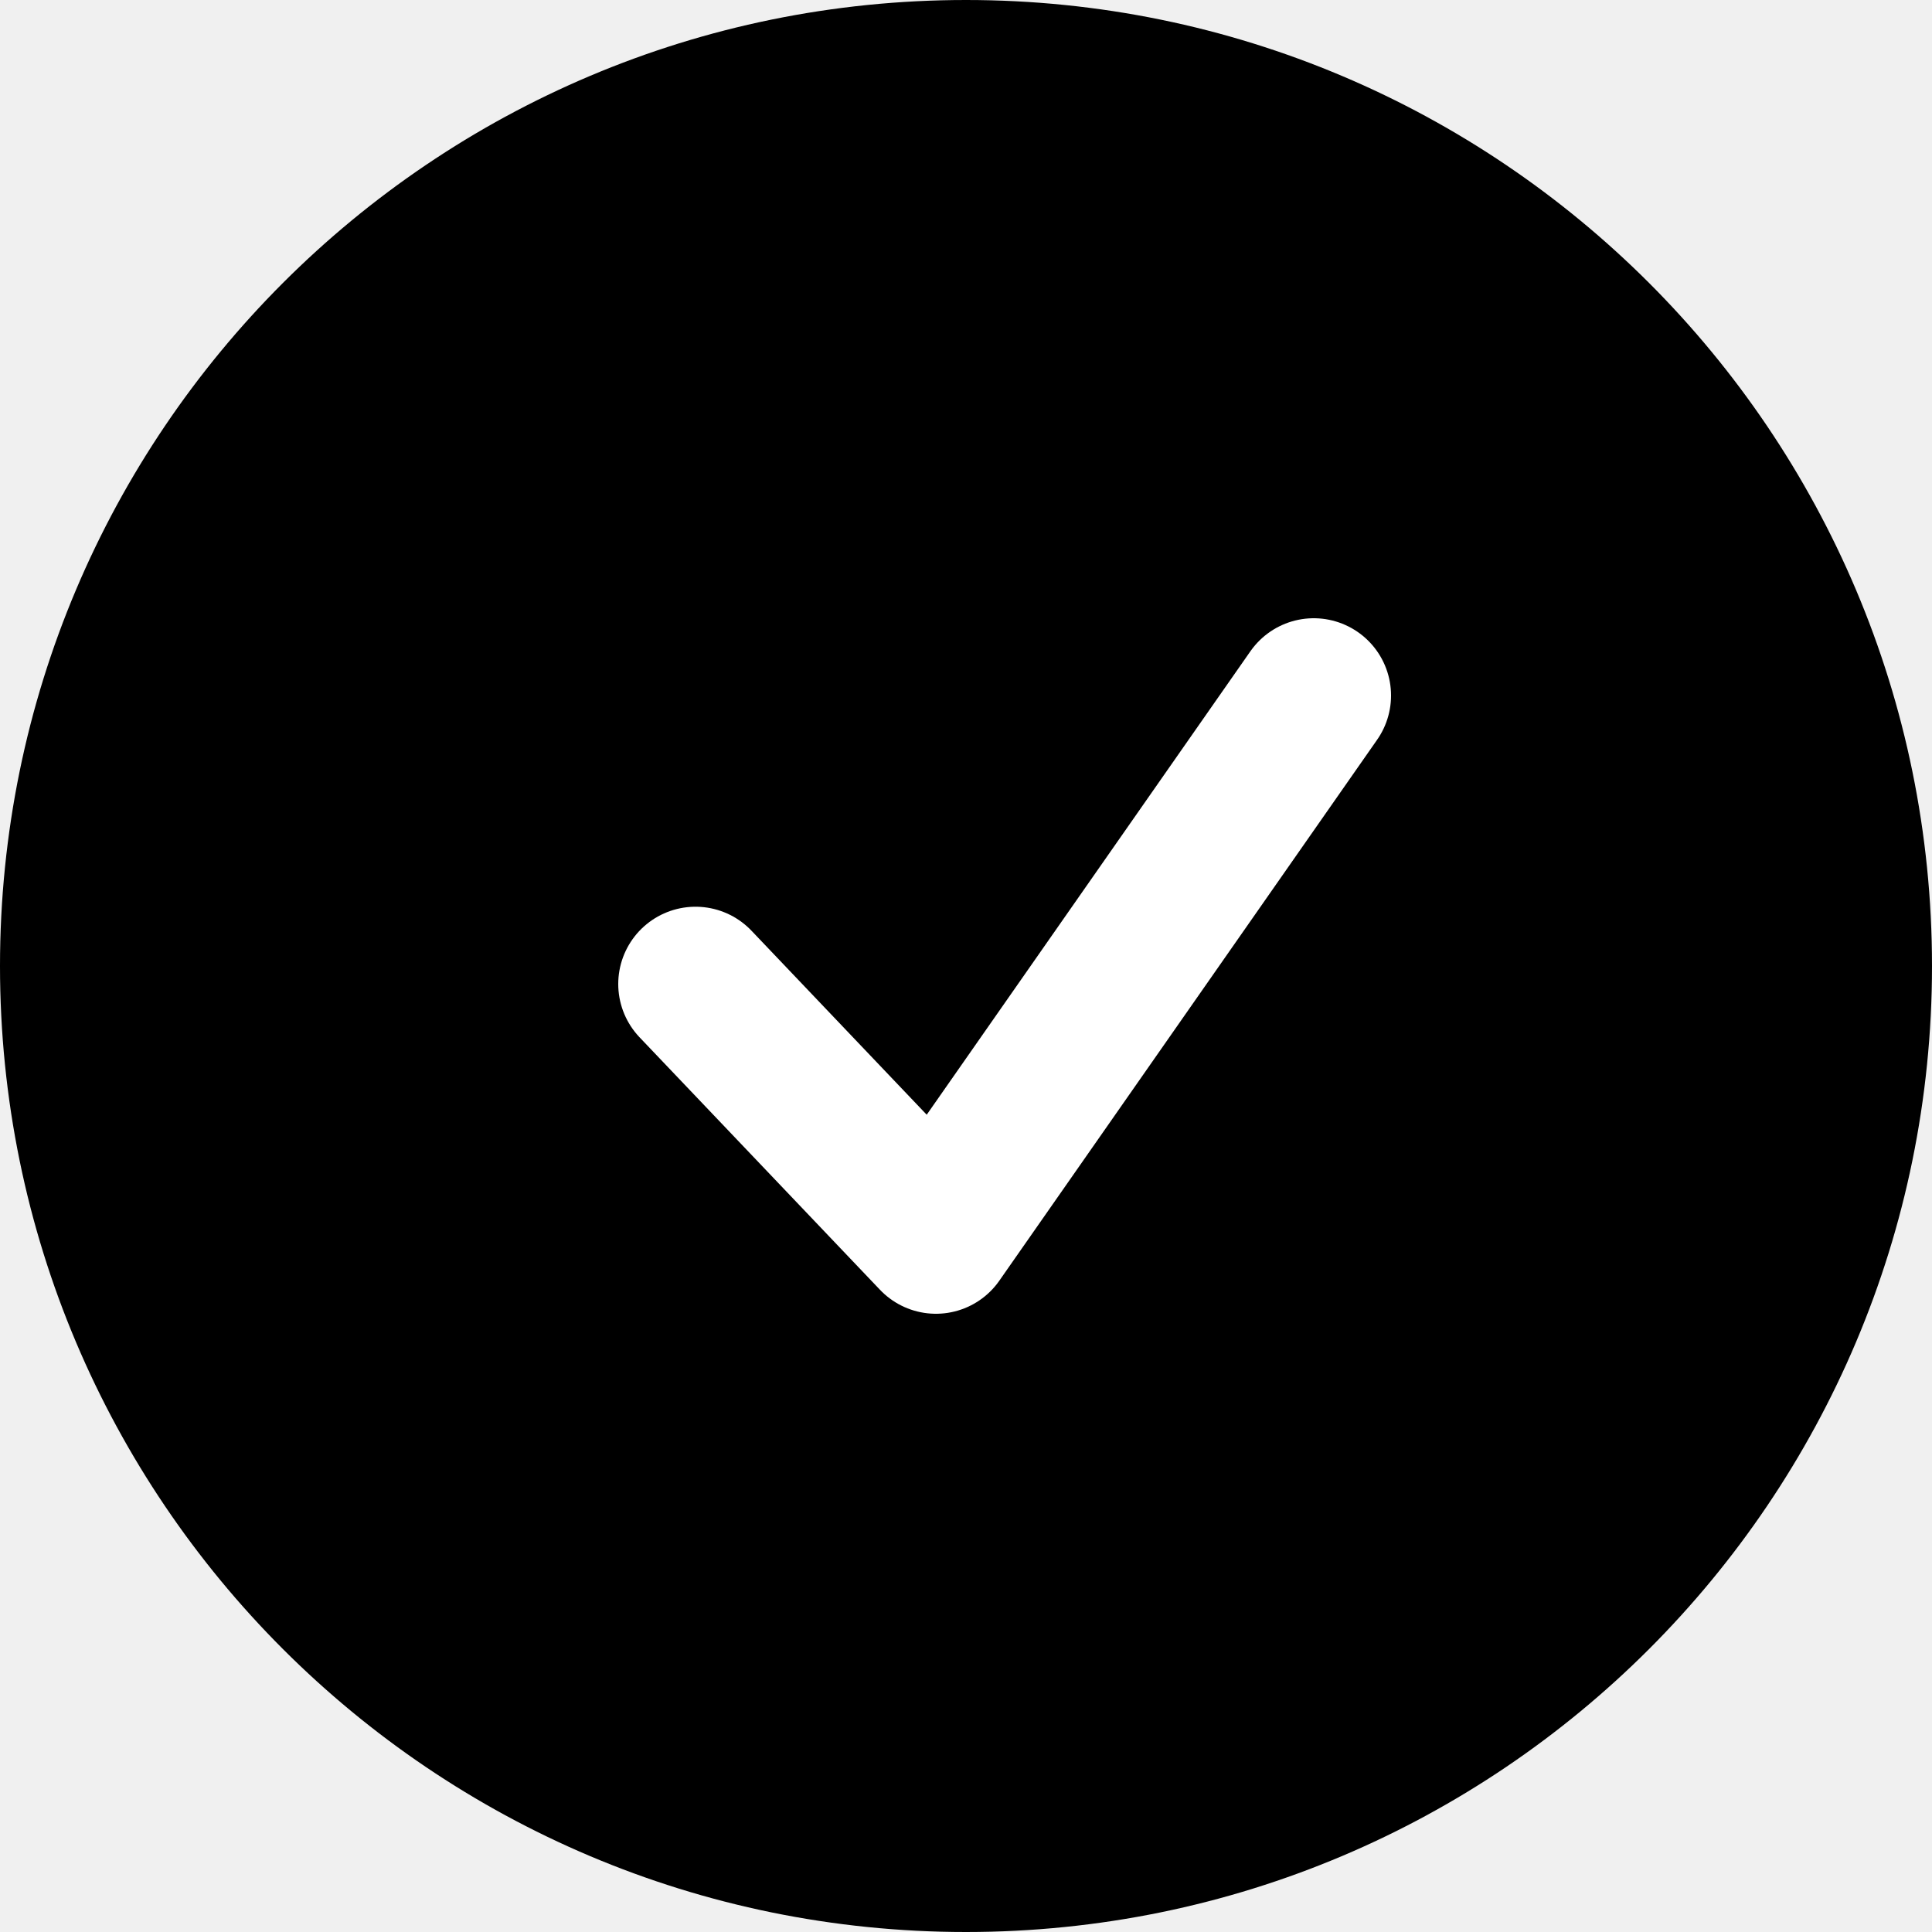
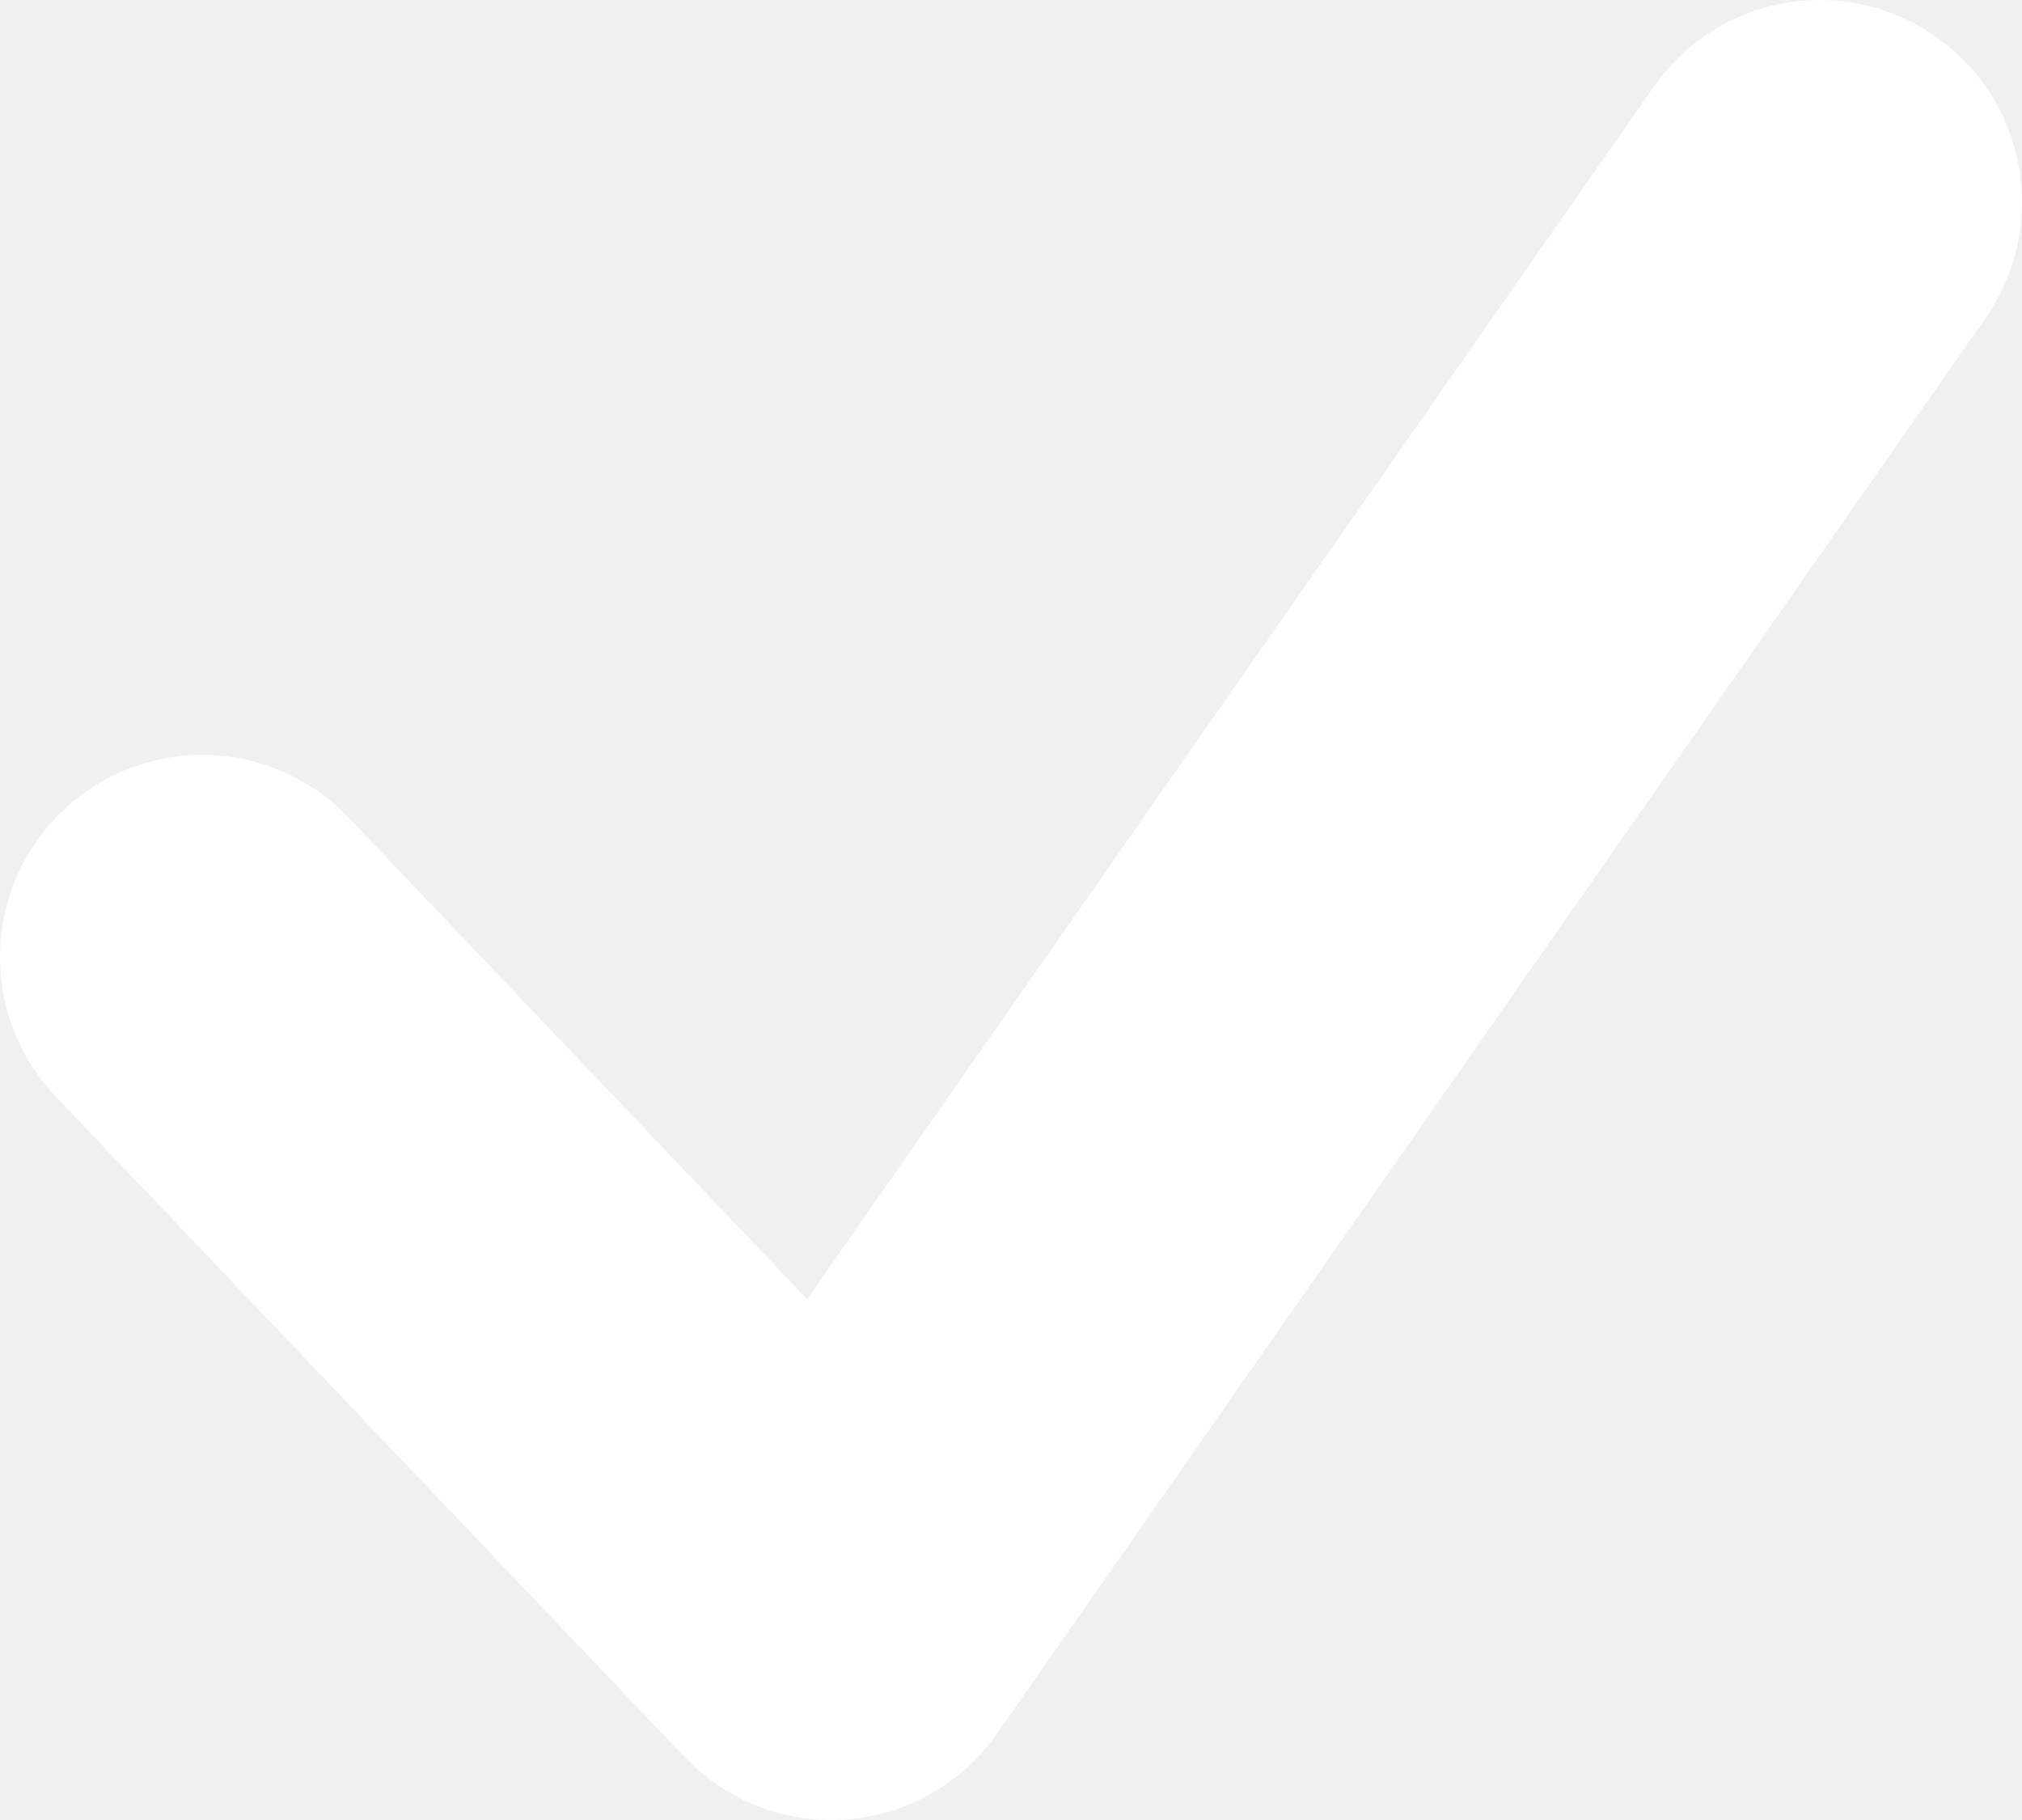
- <svg xmlns="http://www.w3.org/2000/svg" width="25" height="25" viewBox="0 0 25 25" fill="none">
-   <circle cx="12.5" cy="12.5" r="11.75" fill="black" stroke="black" stroke-width="1.5" />
-   <path d="M9 12.733L12.111 16L17 9" stroke="white" stroke-width="2" stroke-linecap="round" stroke-linejoin="round" />
+ <svg xmlns="http://www.w3.org/2000/svg" width="10" height="9" viewBox="0 0 10 9" fill="none">
+   <path id="Vector 390" d="M1 4.733L4.111 8L9 1" stroke="white" stroke-width="2" stroke-linecap="round" stroke-linejoin="round" />
</svg>
